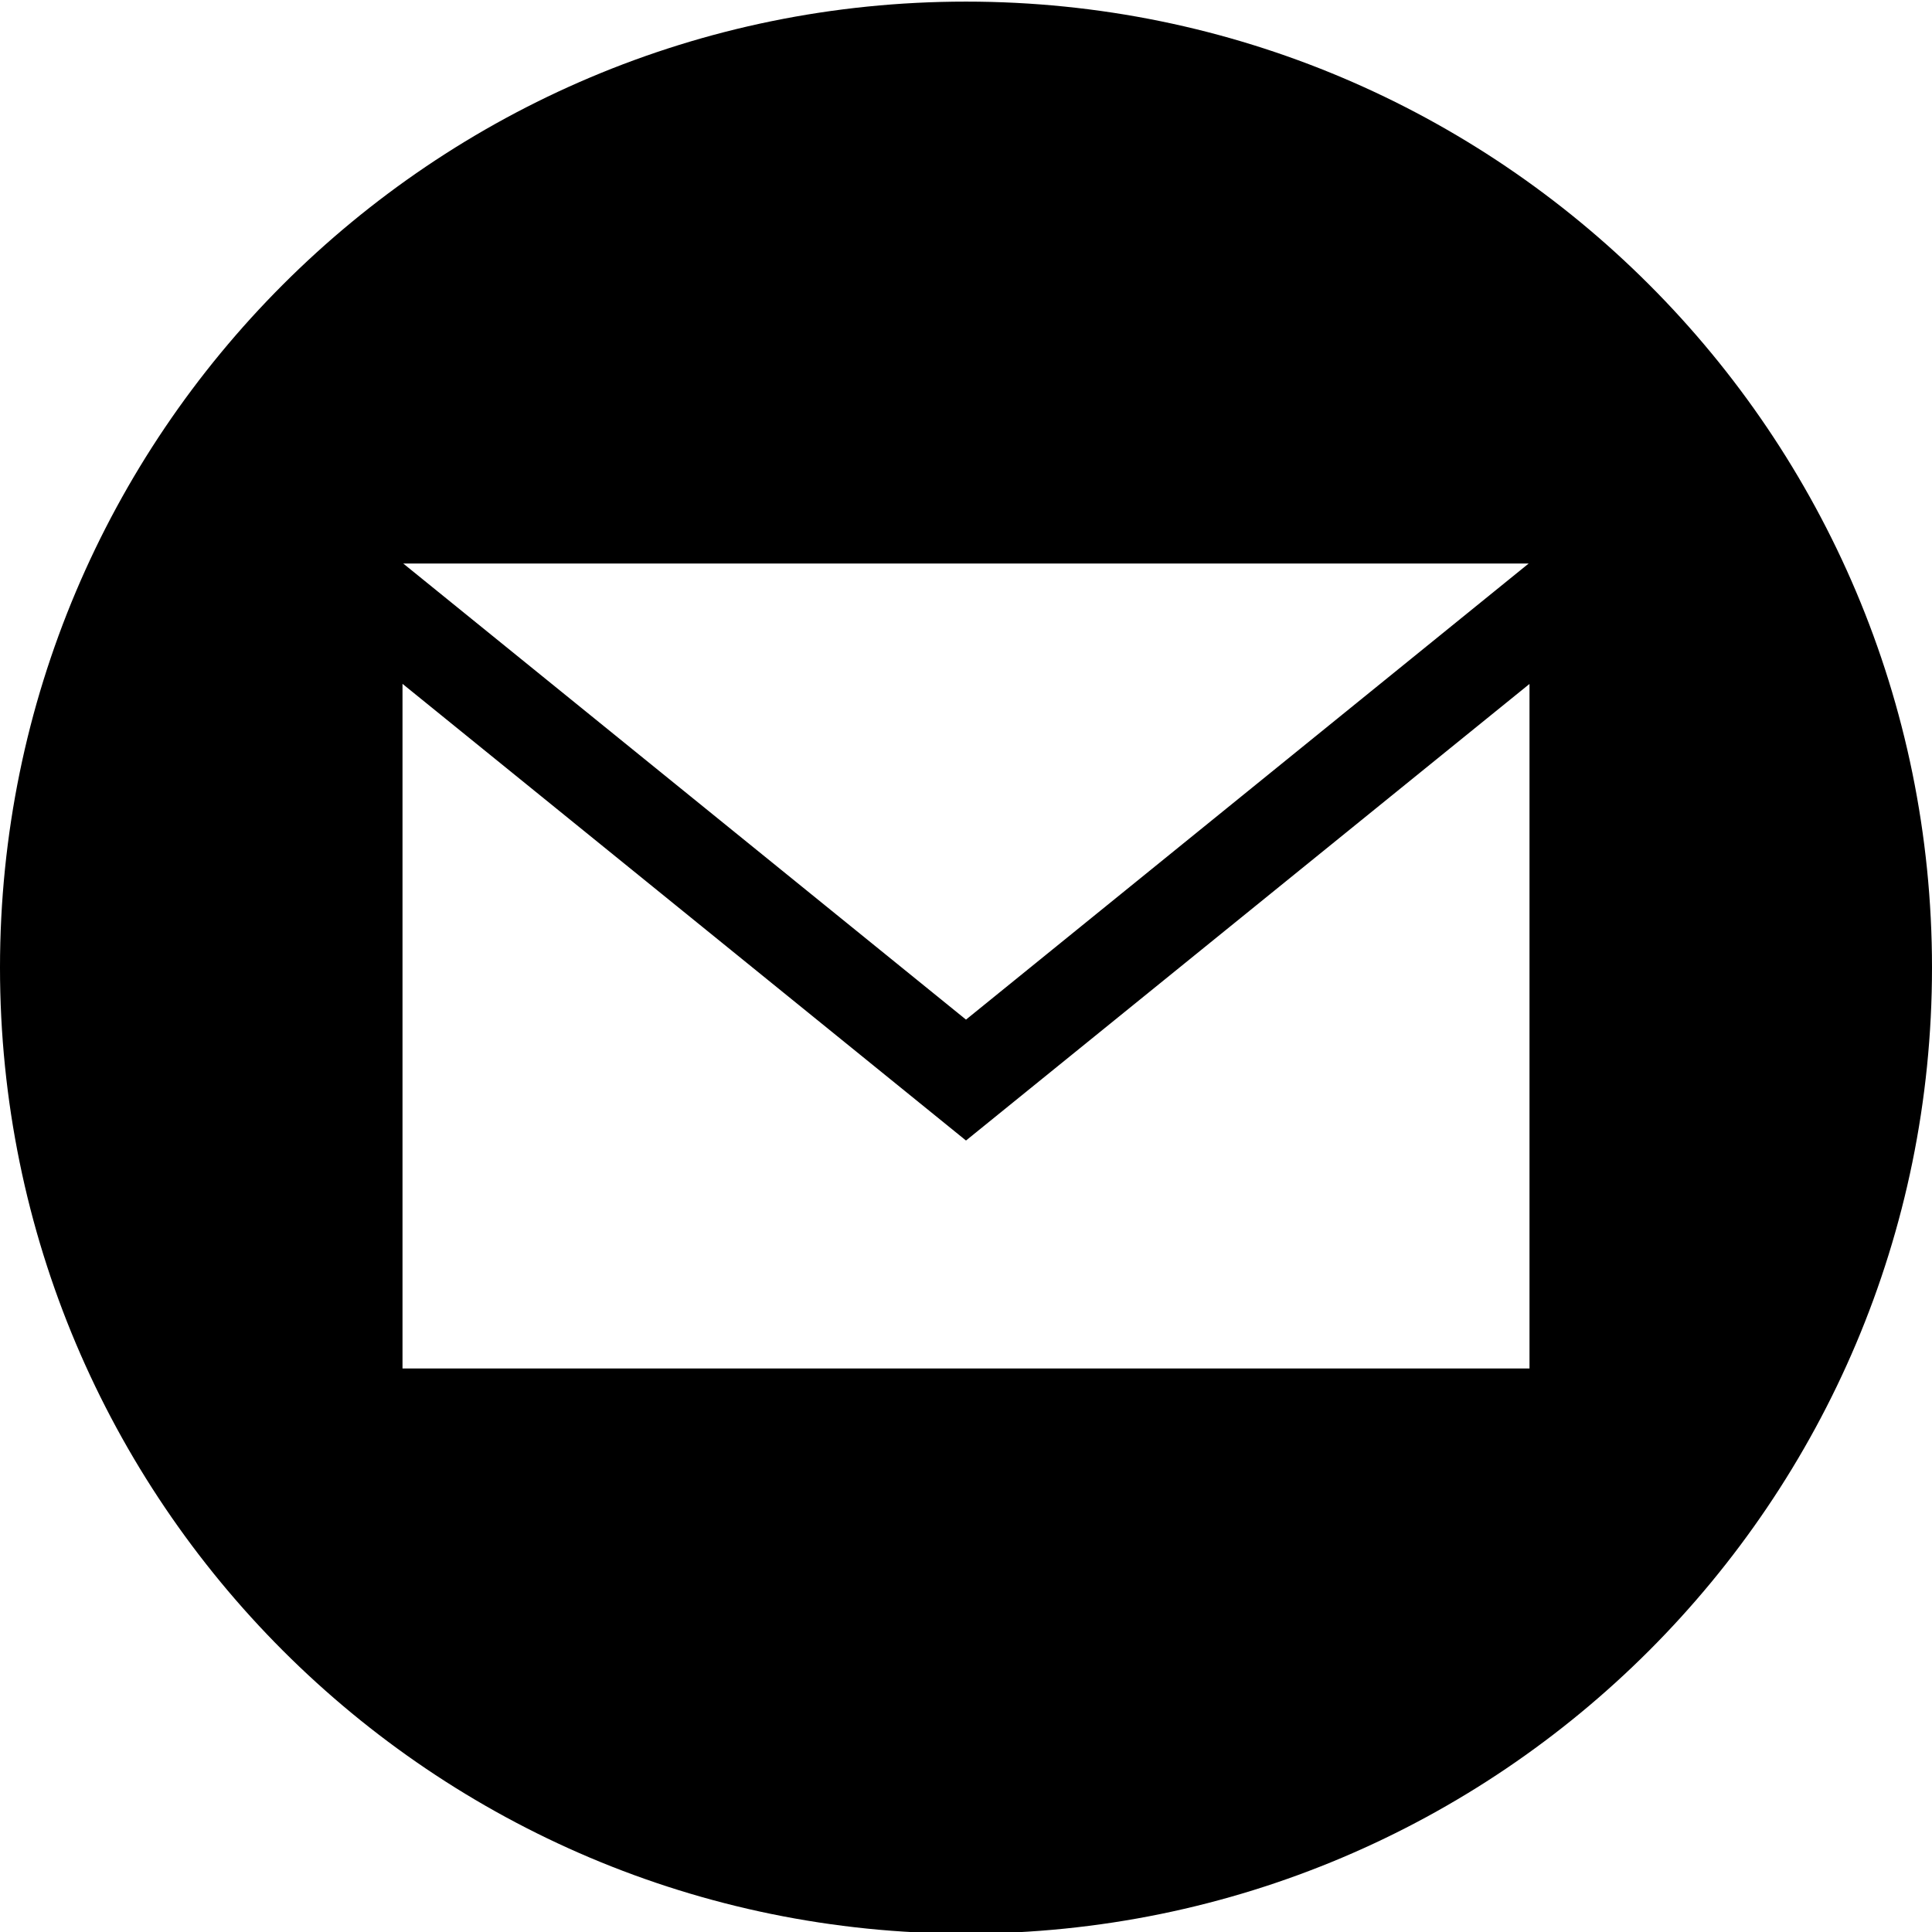
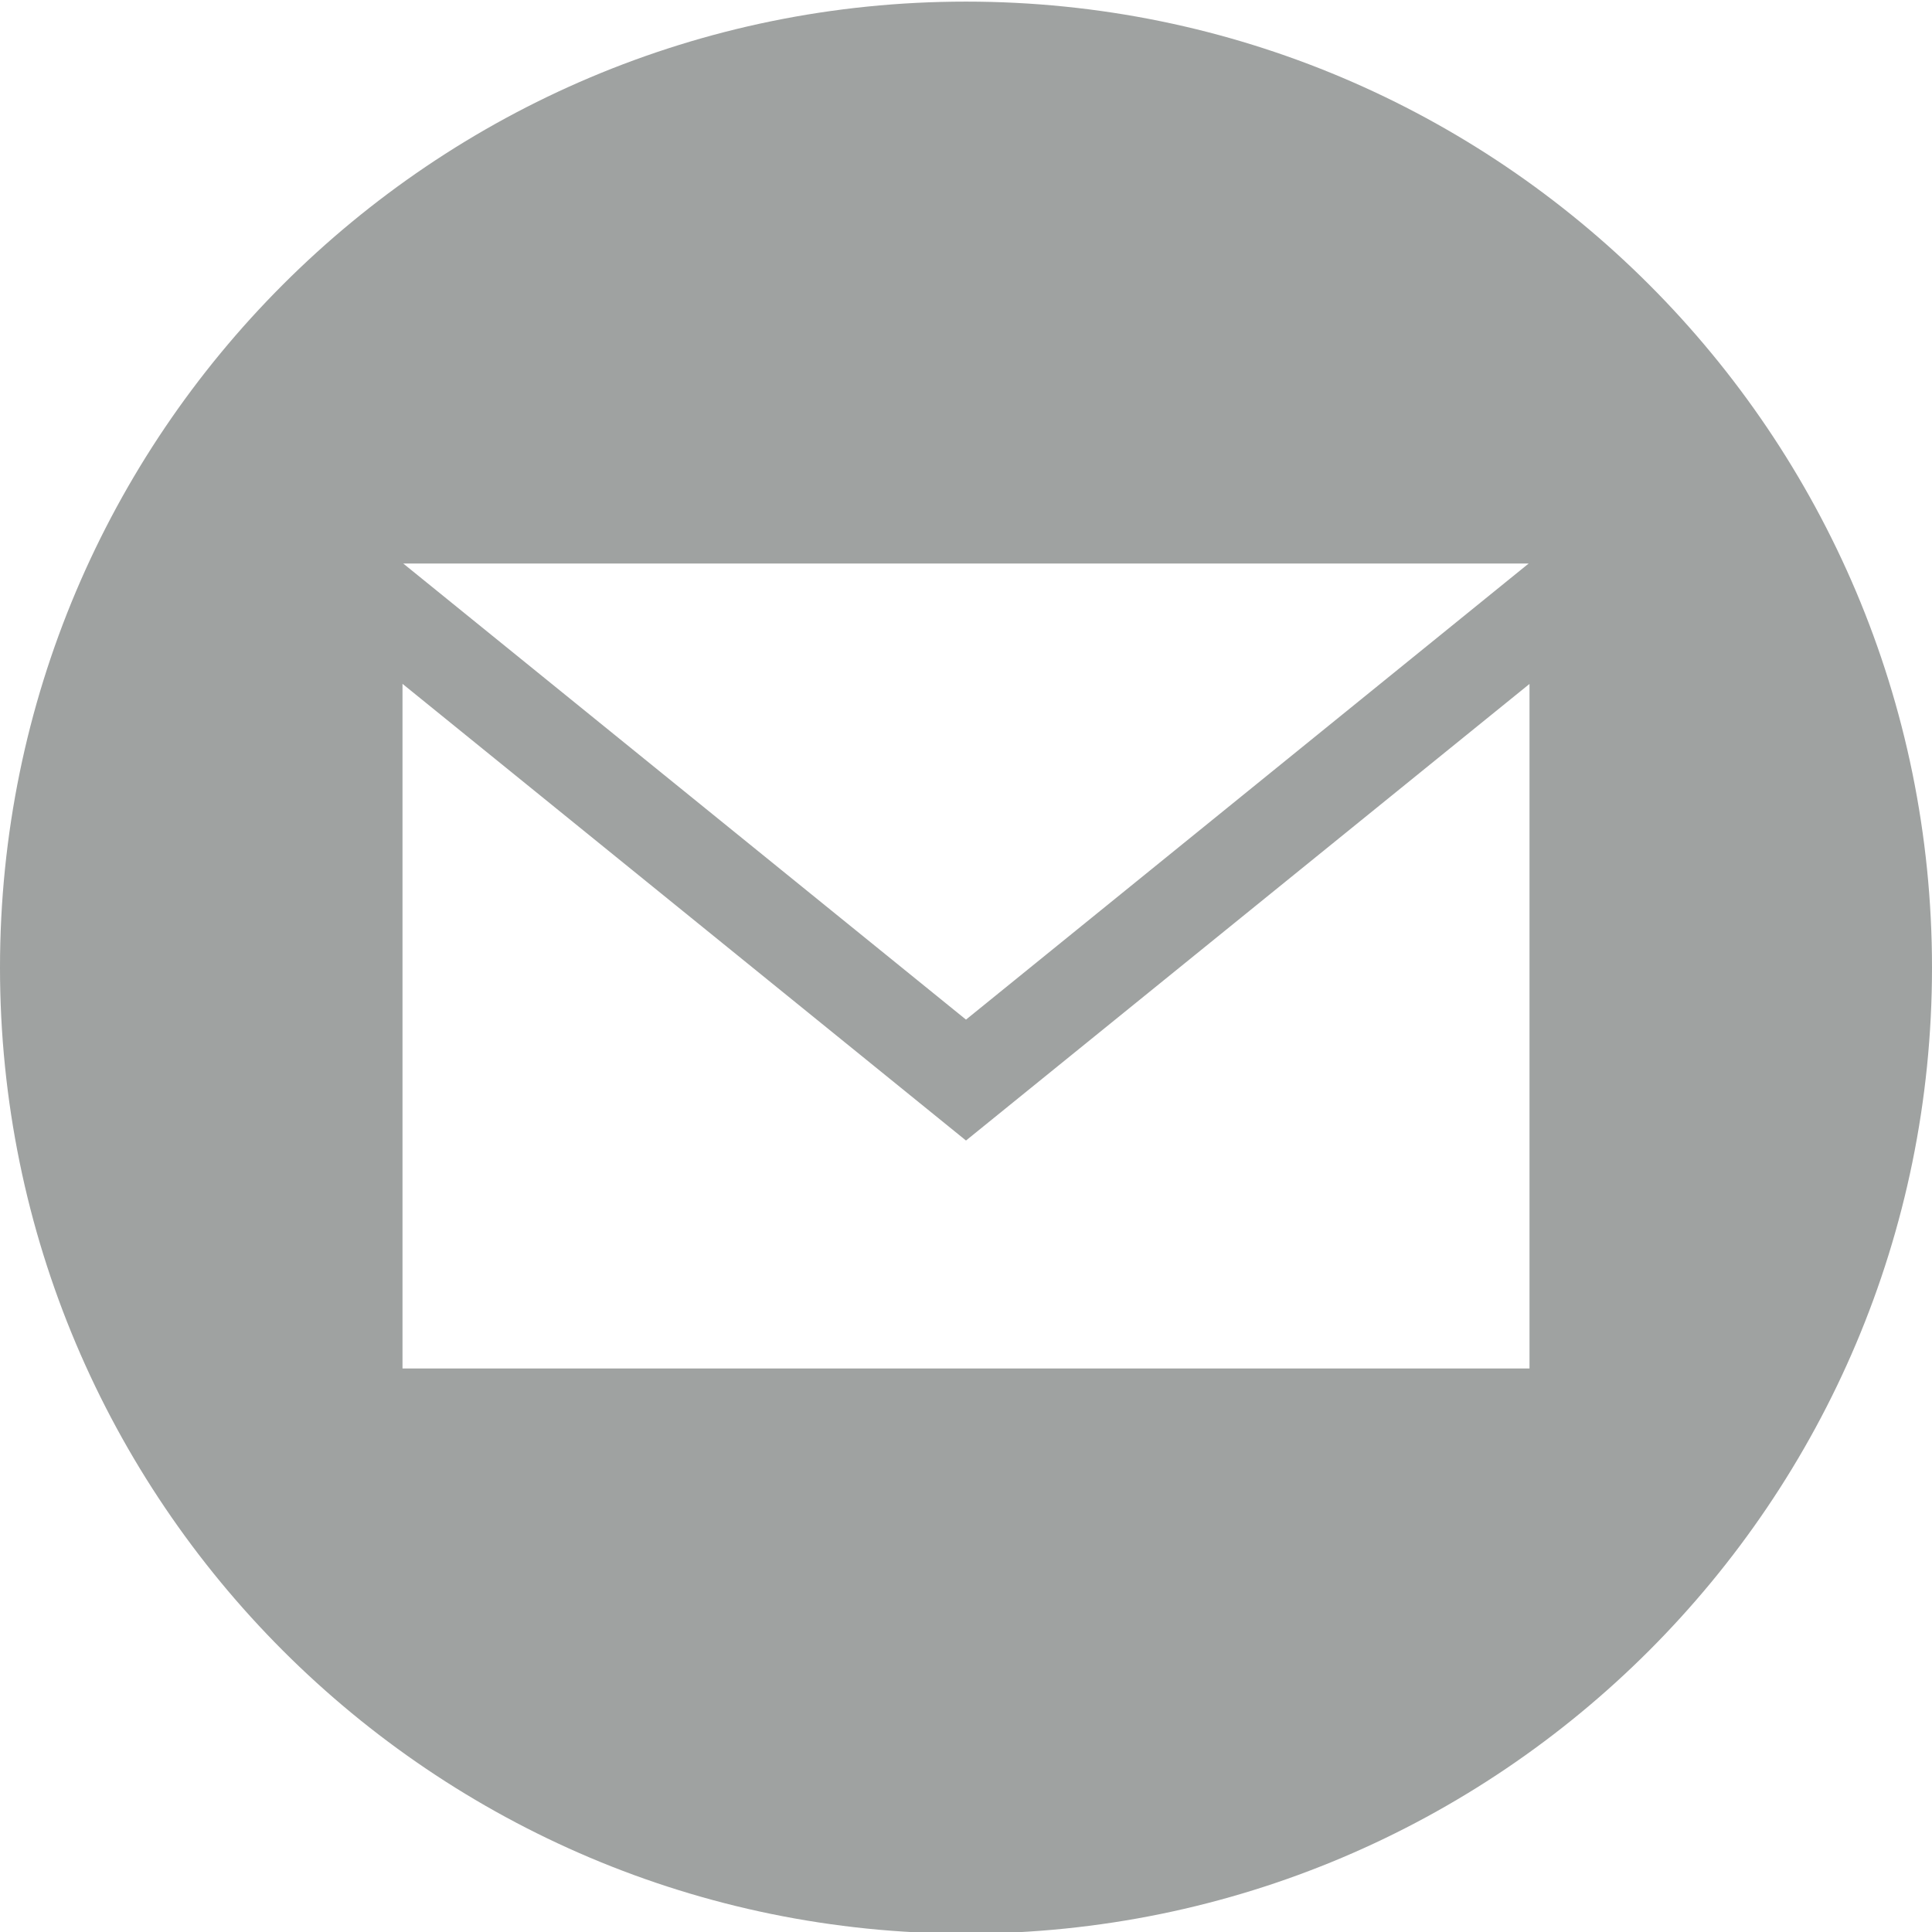
- <svg xmlns="http://www.w3.org/2000/svg" width="24" height="24" viewBox="0 0 24 24">
+ <svg xmlns="http://www.w3.org/2000/svg" width="24" height="24" viewBox="0 0 24 24" fill="#9fa2a1">
  <path d="M12 .02c-6.627 0-12 5.373-12 12s5.373 12 12 12 12-5.373 12-12-5.373-12-12-12zm6.99 6.98l-6.99 5.666-6.991-5.666h13.981zm.01 10h-14v-8.505l7 5.673 7-5.672v8.504z" />
</svg>
